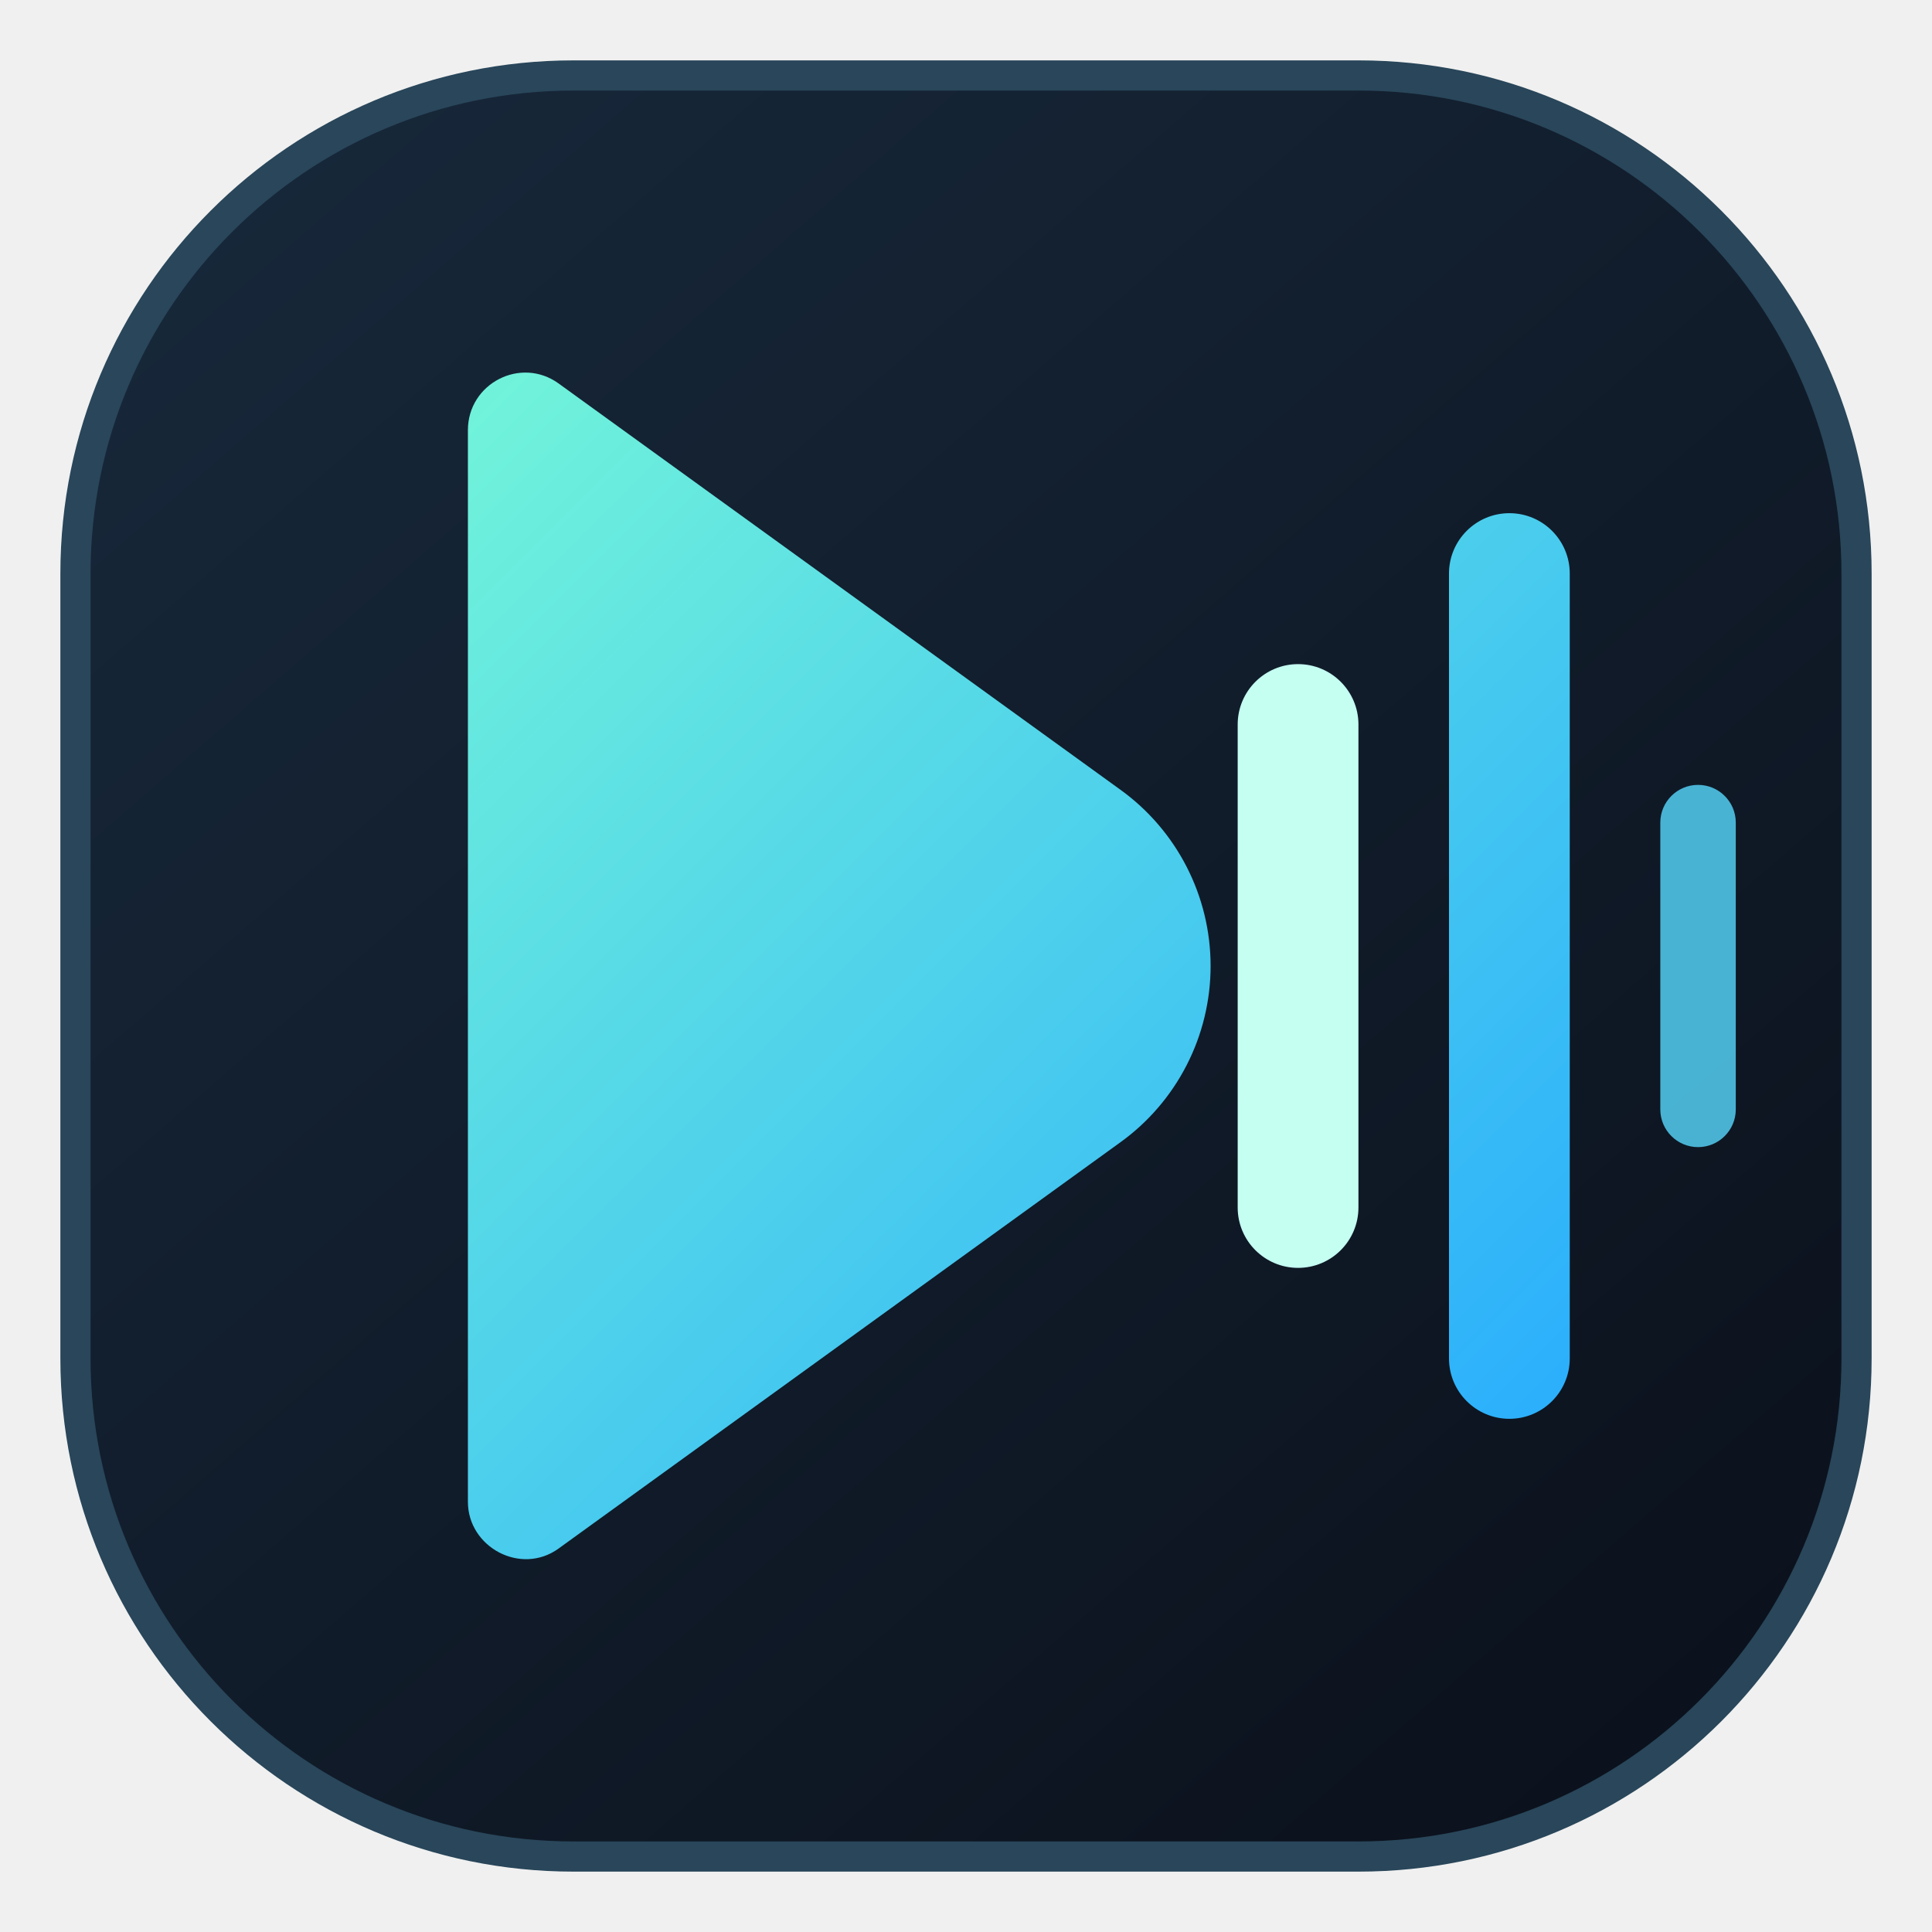
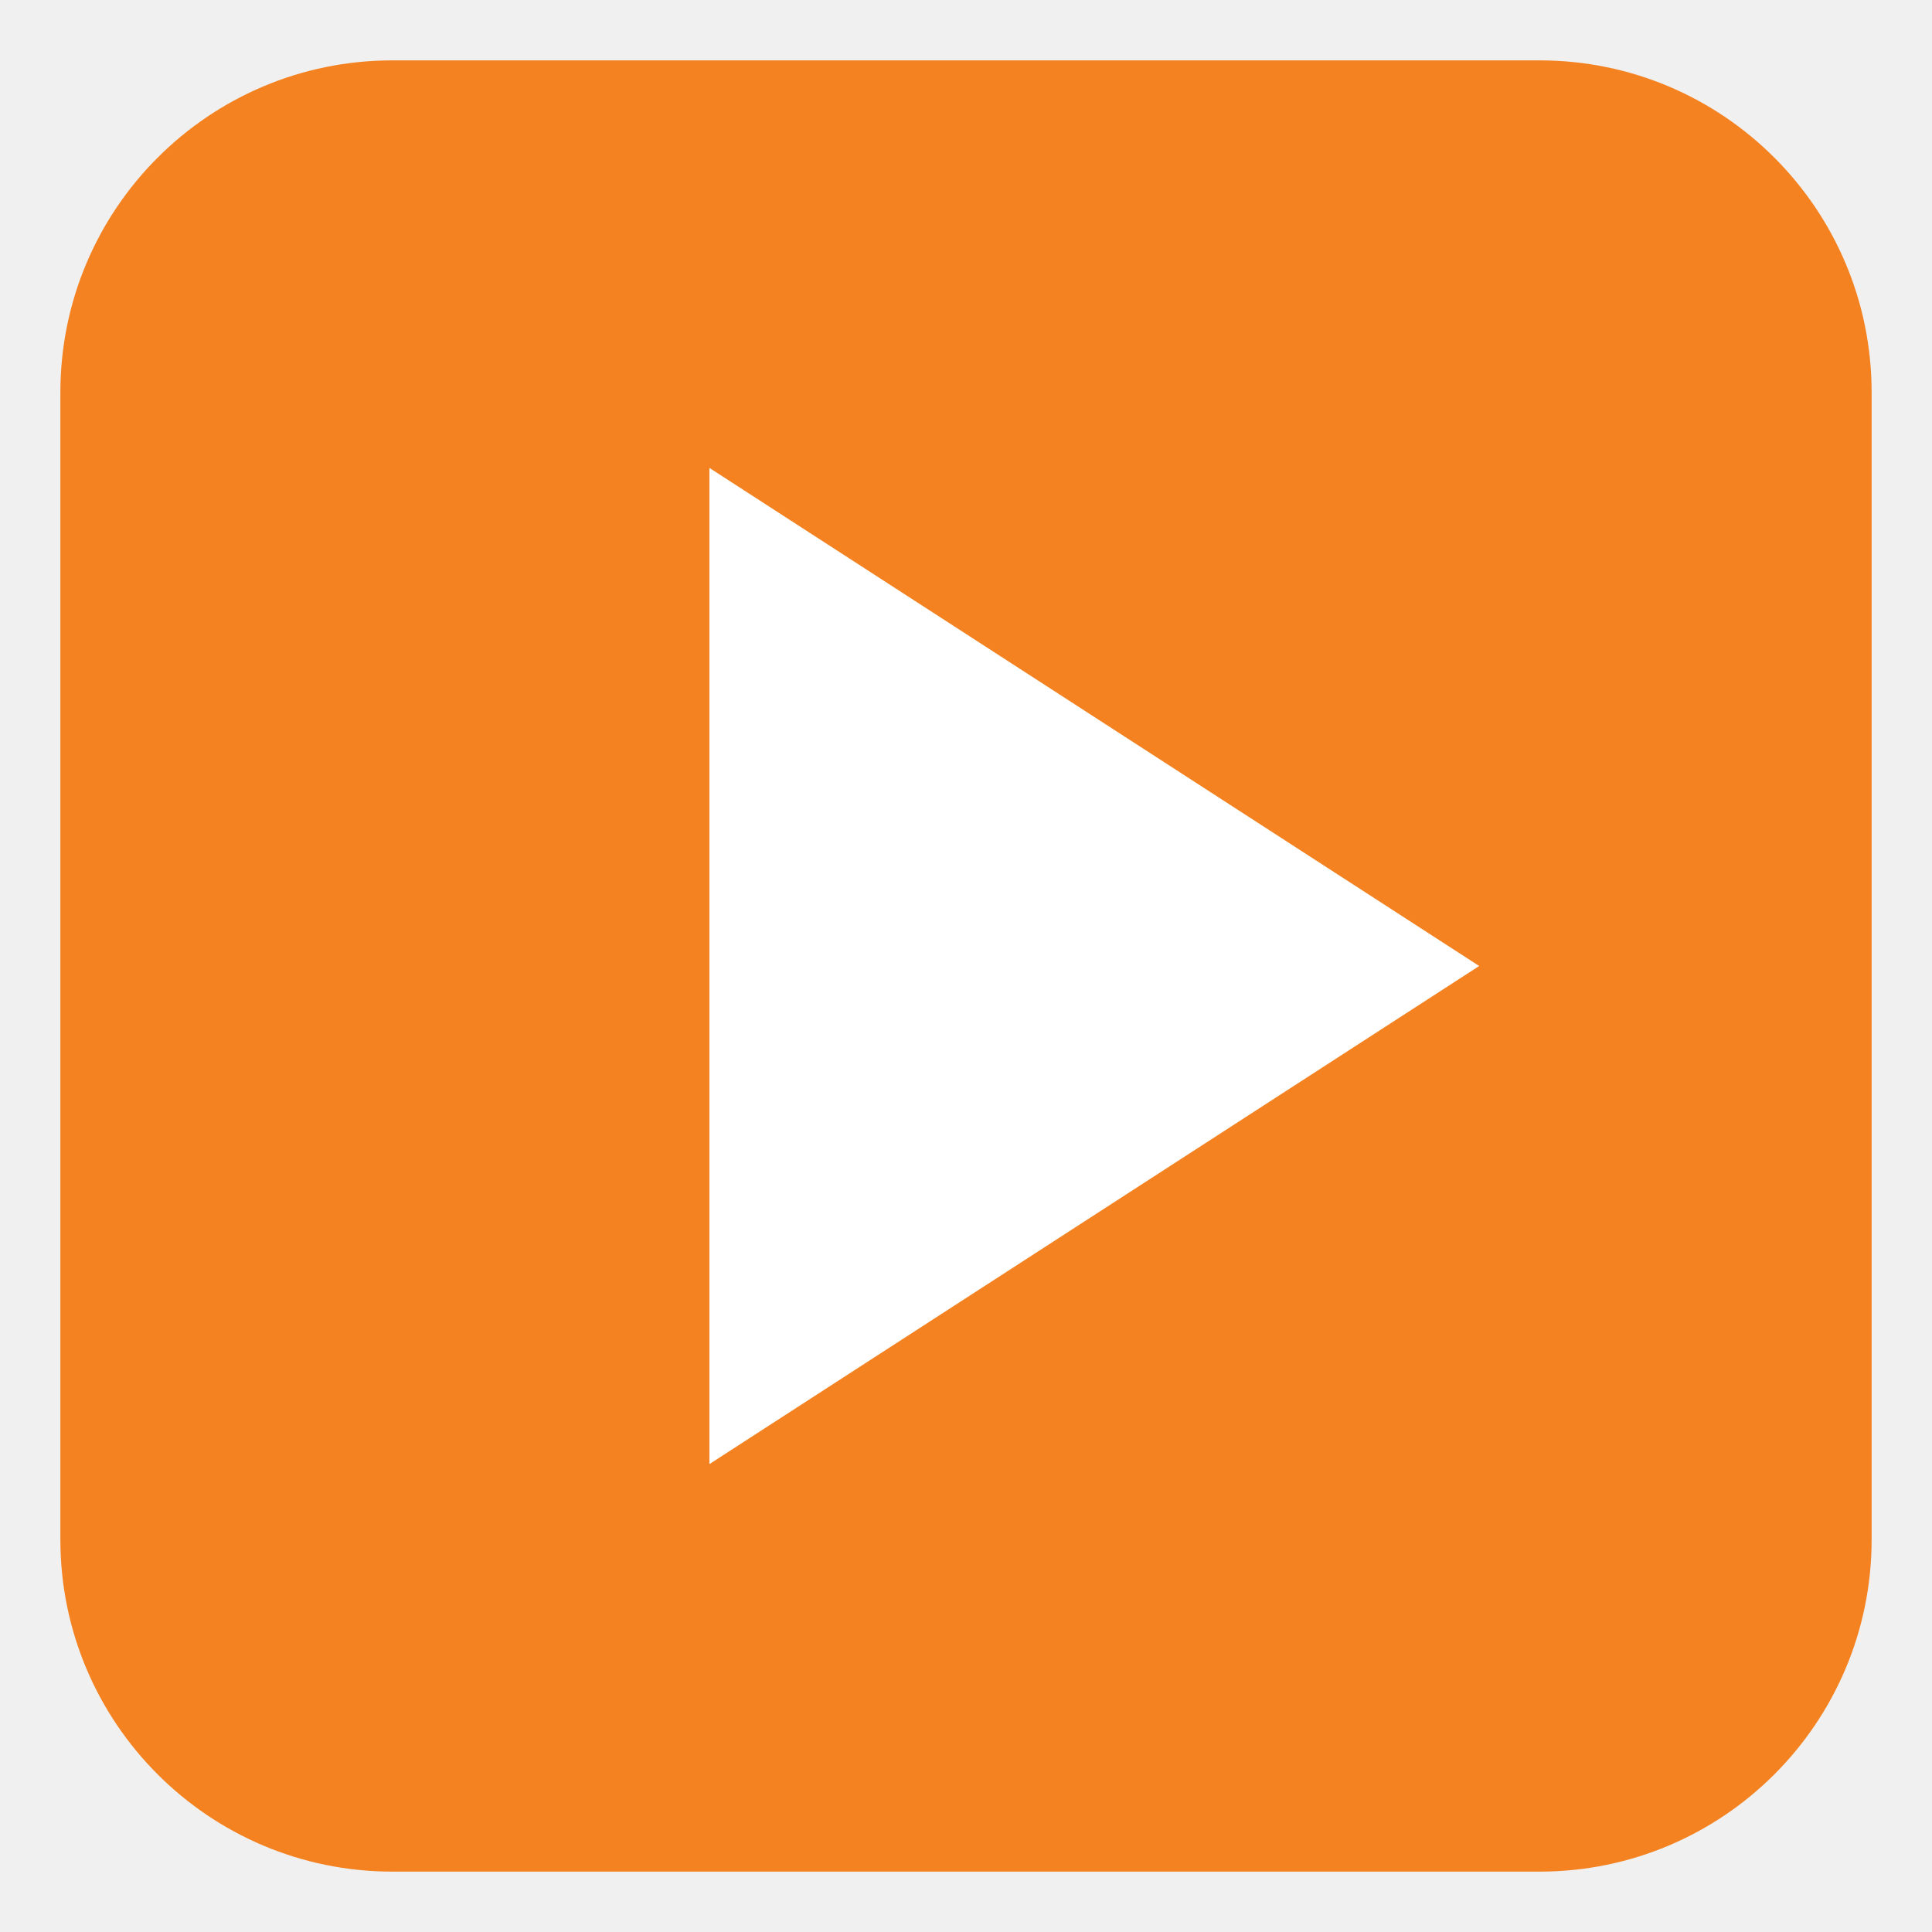
<svg xmlns="http://www.w3.org/2000/svg" width="128" height="128" viewBox="0 0 128 128">
-   <defs>
-     <linearGradient id="accent" x1="25" y1="24" x2="105" y2="104" gradientUnits="userSpaceOnUse">
-       <stop stop-color="#75F7D8" />
-       <stop offset="1" stop-color="#25A9FF" />
-     </linearGradient>
-     <linearGradient id="surface" x1="14" y1="8" x2="111" y2="120" gradientUnits="userSpaceOnUse">
-       <stop stop-color="#17283A" />
-       <stop offset="1" stop-color="#0B111C" />
-     </linearGradient>
-   </defs>
-   <rect x="5" y="5" width="118" height="118" rx="33" fill="url(#surface)" stroke="#29465A" stroke-width="2" />
-   <path d="M31 28.5c0-3.1 3.5-4.9 6-3.1l37.2 26.9a14.4 14.4 0 0 1 0 23.4L37 102.6c-2.5 1.8-6-.1-6-3.1z" fill="url(#accent)" />
-   <rect x="82" y="44" width="8" height="40" rx="4" fill="#C5FFF2" />
-   <rect x="96" y="34" width="8" height="60" rx="4" fill="url(#accent)" />
-   <rect x="110" y="52" width="5" height="24" rx="2.5" fill="#58D9FF" opacity=".8" />
+   <rect x="4" y="4" width="120" height="120" rx="22" fill="#F58220" />
+   <path d="M47 31v66l51-33z" fill="#FFFFFF" />
</svg>
